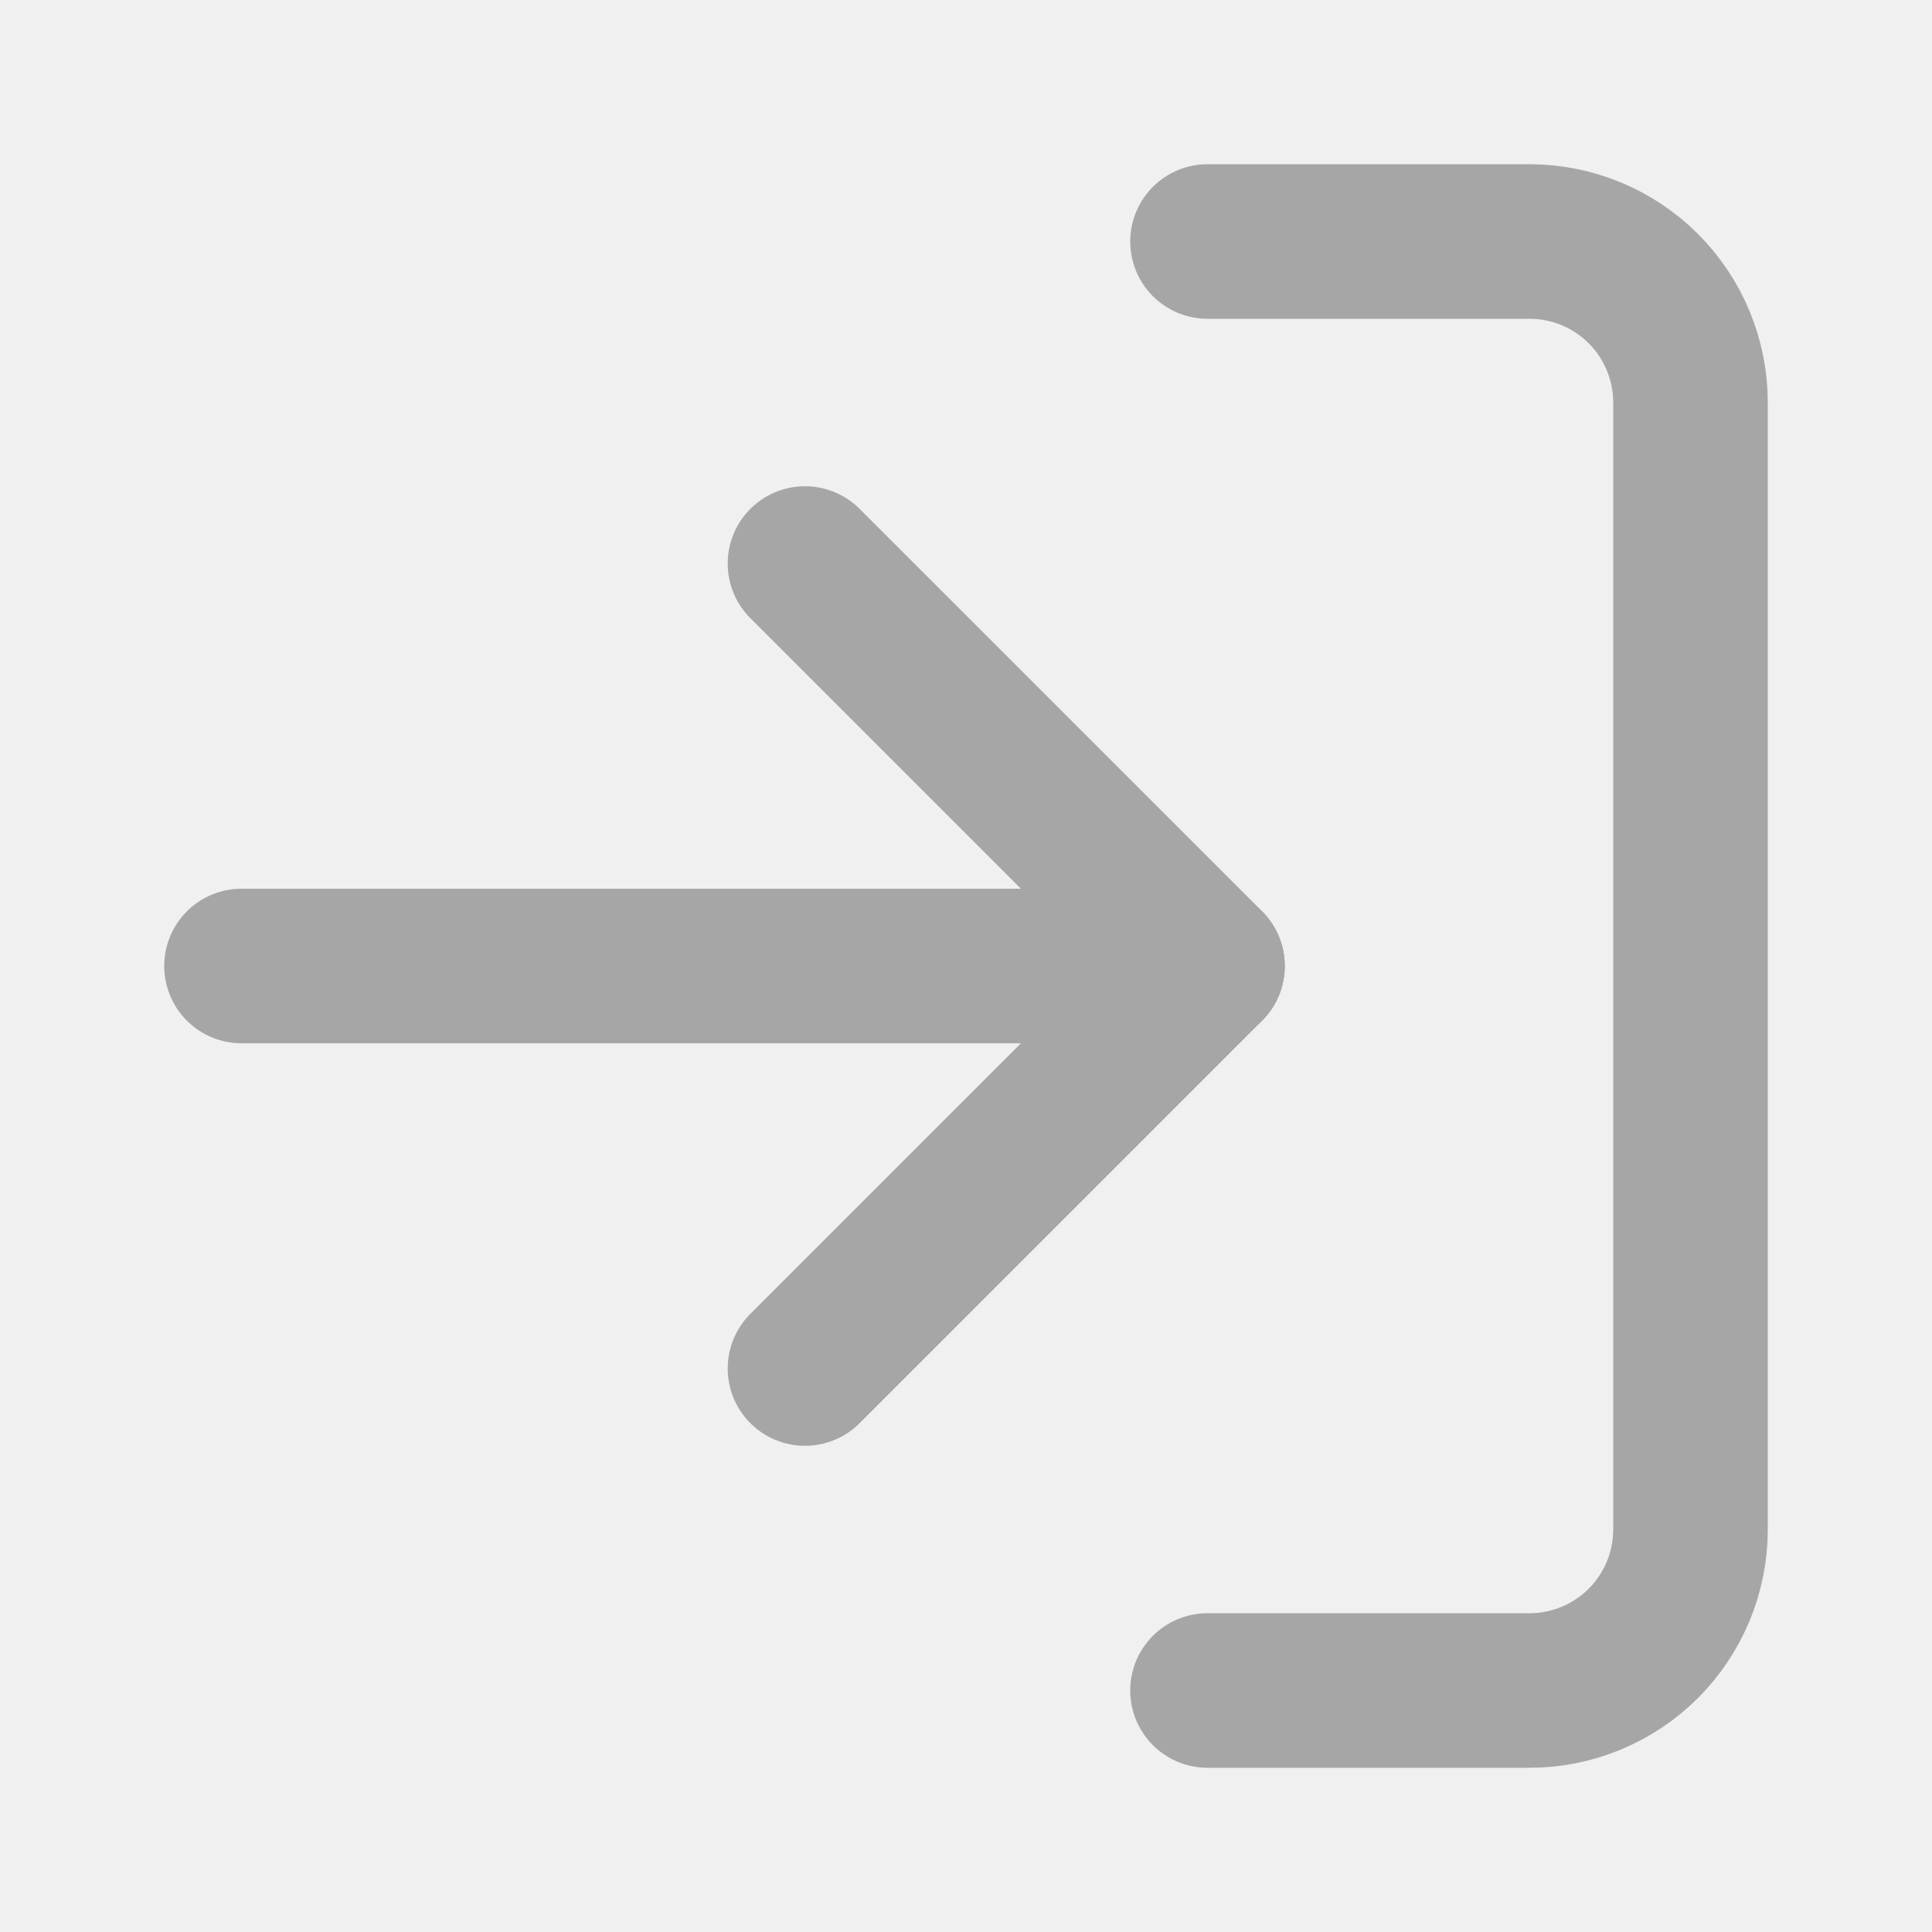
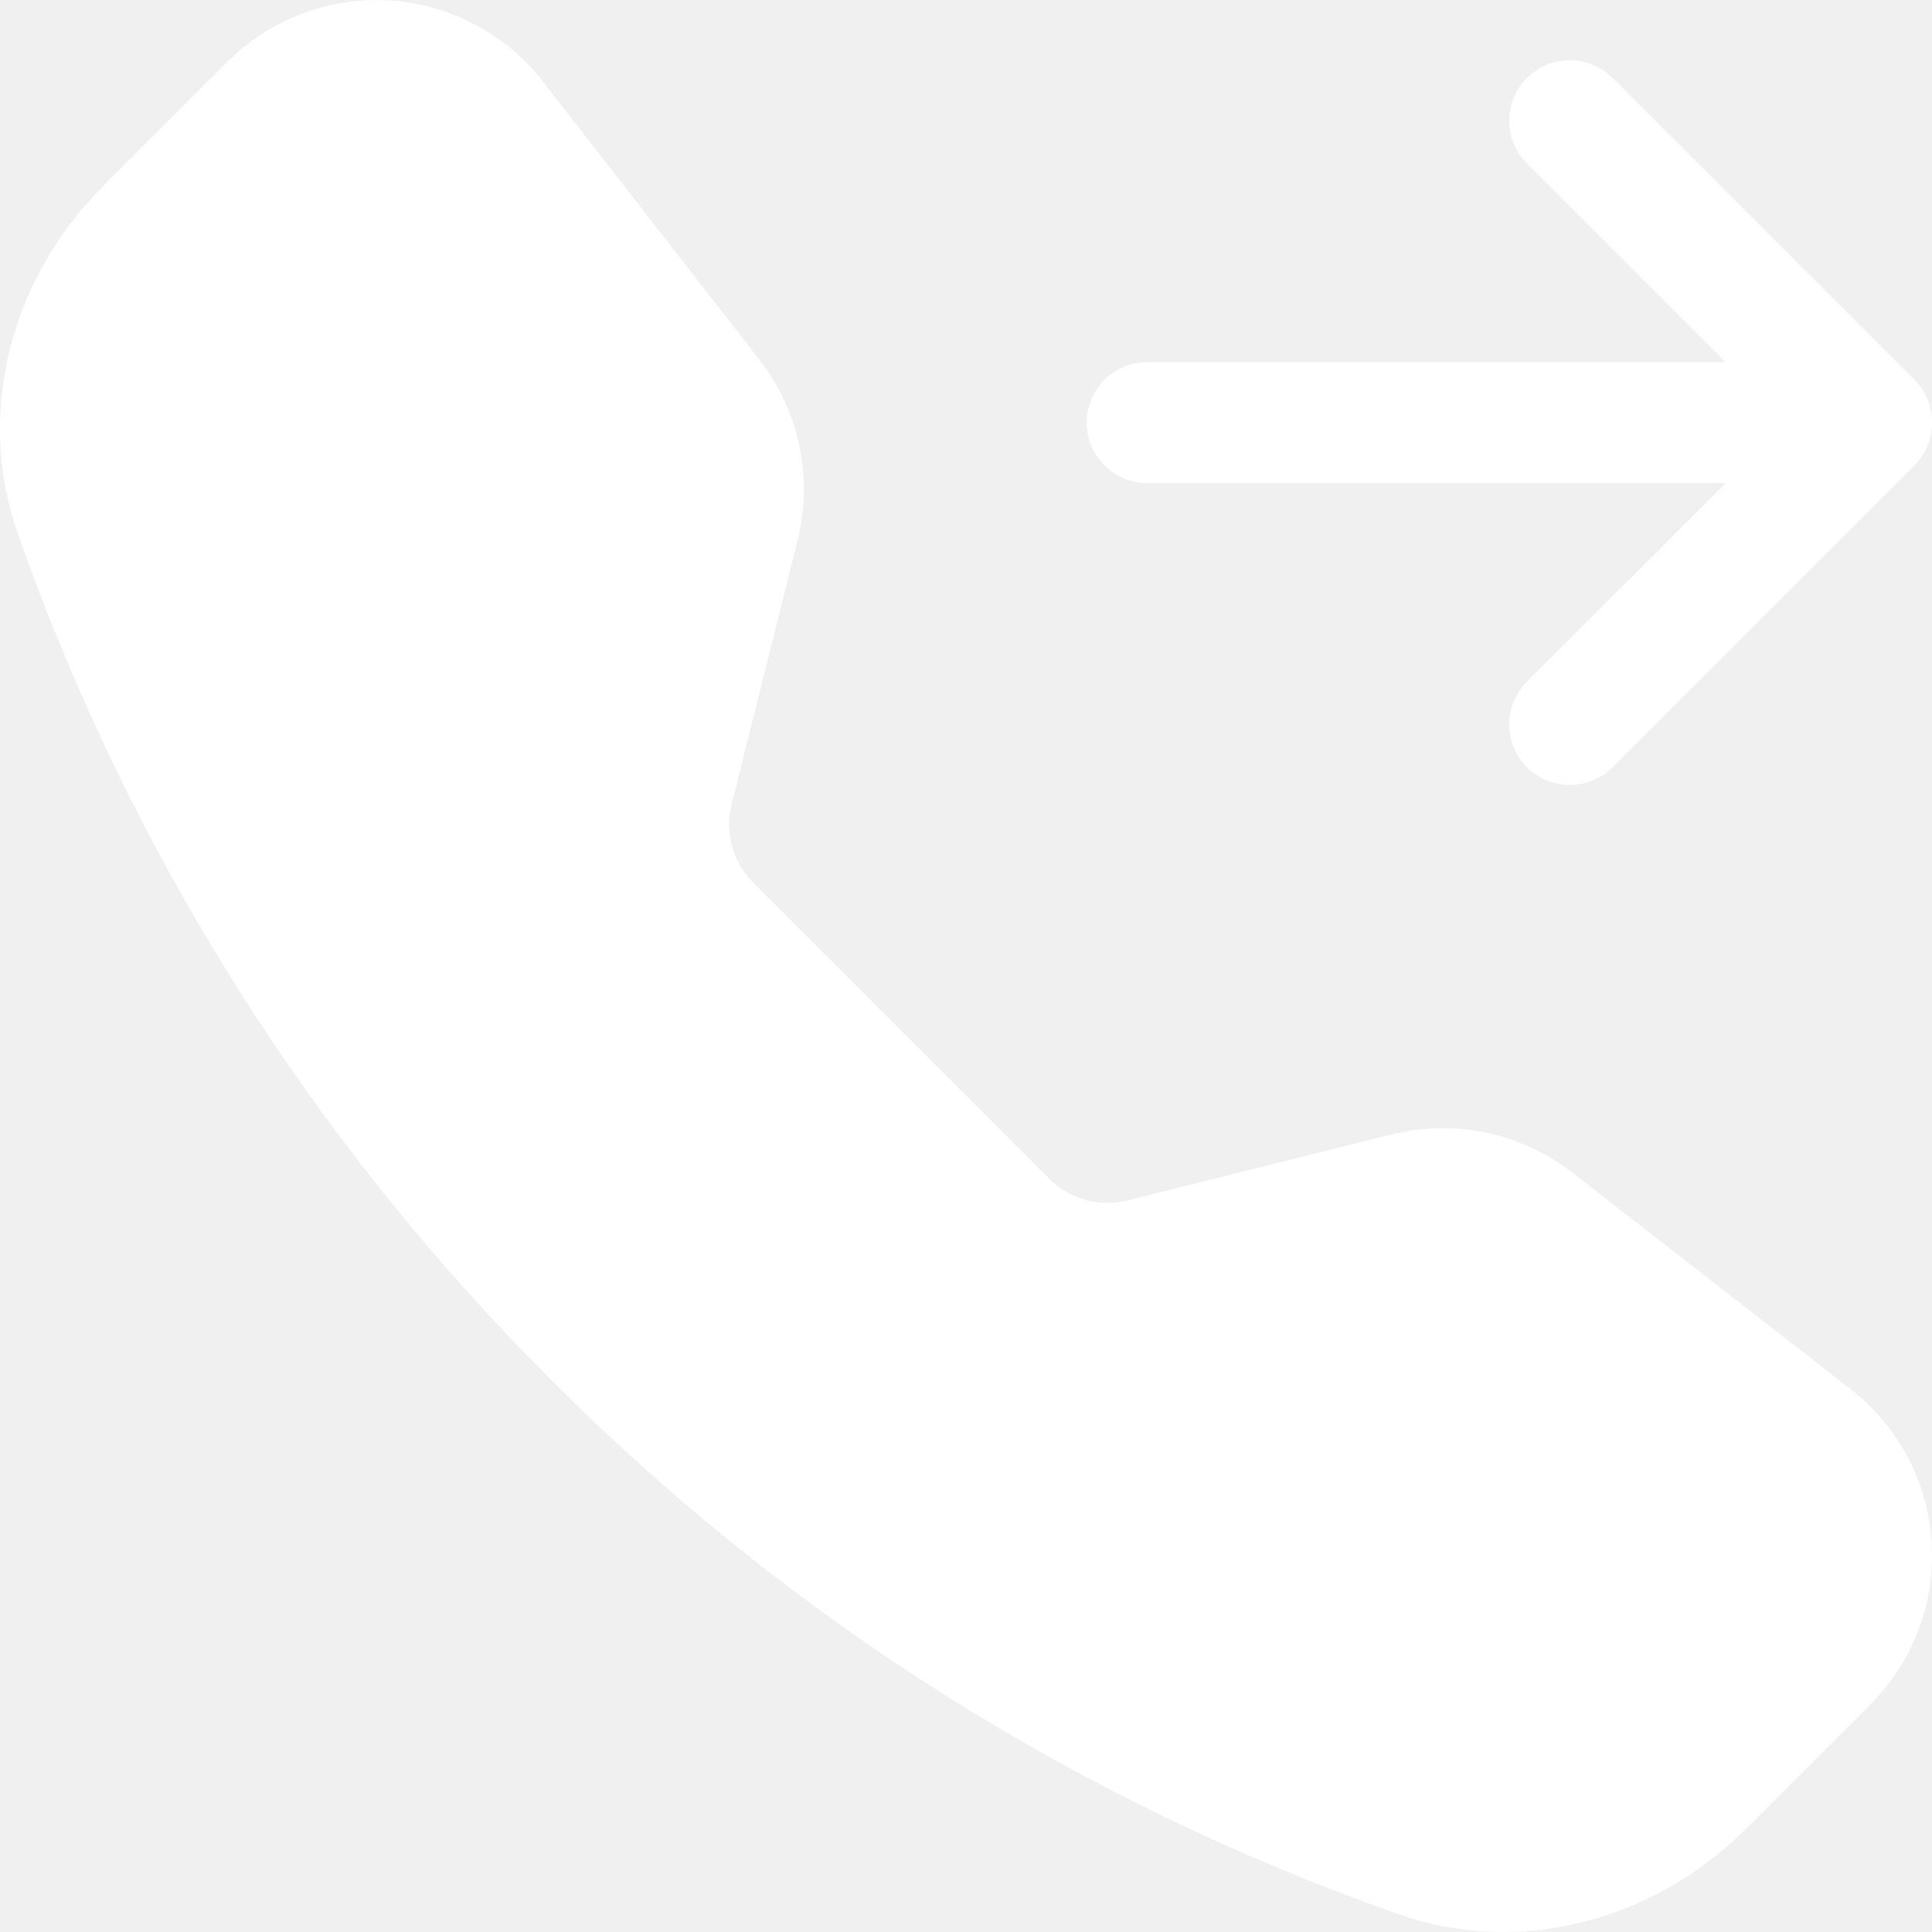
- <svg xmlns="http://www.w3.org/2000/svg" width="50" height="50" viewBox="0 0 50 50" fill="none">
-   <g id="log-in">
-     <path id="Vector" d="M31.25 6.25H39.583C40.688 6.25 41.748 6.689 42.53 7.47C43.311 8.252 43.75 9.312 43.75 10.417V39.583C43.75 40.688 43.311 41.748 42.53 42.53C41.748 43.311 40.688 43.75 39.583 43.75H31.25" stroke="#A6A6A6" stroke-width="4" stroke-linecap="round" stroke-linejoin="round" />
-     <path id="Vector_2" d="M20.833 35.417L31.25 25L20.833 14.584" stroke="#A6A6A6" stroke-width="4" stroke-linecap="round" stroke-linejoin="round" />
-     <path id="Vector_3" d="M31.25 25H6.25" stroke="#A6A6A6" stroke-width="4" stroke-linecap="round" stroke-linejoin="round" />
-   </g>
+ <svg xmlns="http://www.w3.org/2000/svg" width="16" height="16" fill="#ffffff" class="bi bi-telephone-forward-fill" viewBox="0 0 16 16">
+   <path fill-rule="evenodd" d="M1.885.511a1.745 1.745 0 0 1 2.61.163L6.29 2.98c.329.423.445.974.315 1.494l-.547 2.19a.68.68 0 0 0 .178.643l2.457 2.457a.68.68 0 0 0 .644.178l2.189-.547a1.75 1.75 0 0 1 1.494.315l2.306 1.794c.829.645.905 1.87.163 2.611l-1.034 1.034c-.74.74-1.846 1.065-2.877.702a18.6 18.6 0 0 1-7.01-4.42 18.6 18.6 0 0 1-4.42-7.009c-.362-1.03-.037-2.137.703-2.877zm10.761.135a.5.5 0 0 1 .708 0l2.5 2.5a.5.5 0 0 1 0 .708l-2.5 2.5a.5.5 0 0 1-.708-.708L14.293 4H9.5a.5.5 0 0 1 0-1h4.793l-1.647-1.646a.5.5 0 0 1 0-.708" />
</svg>
